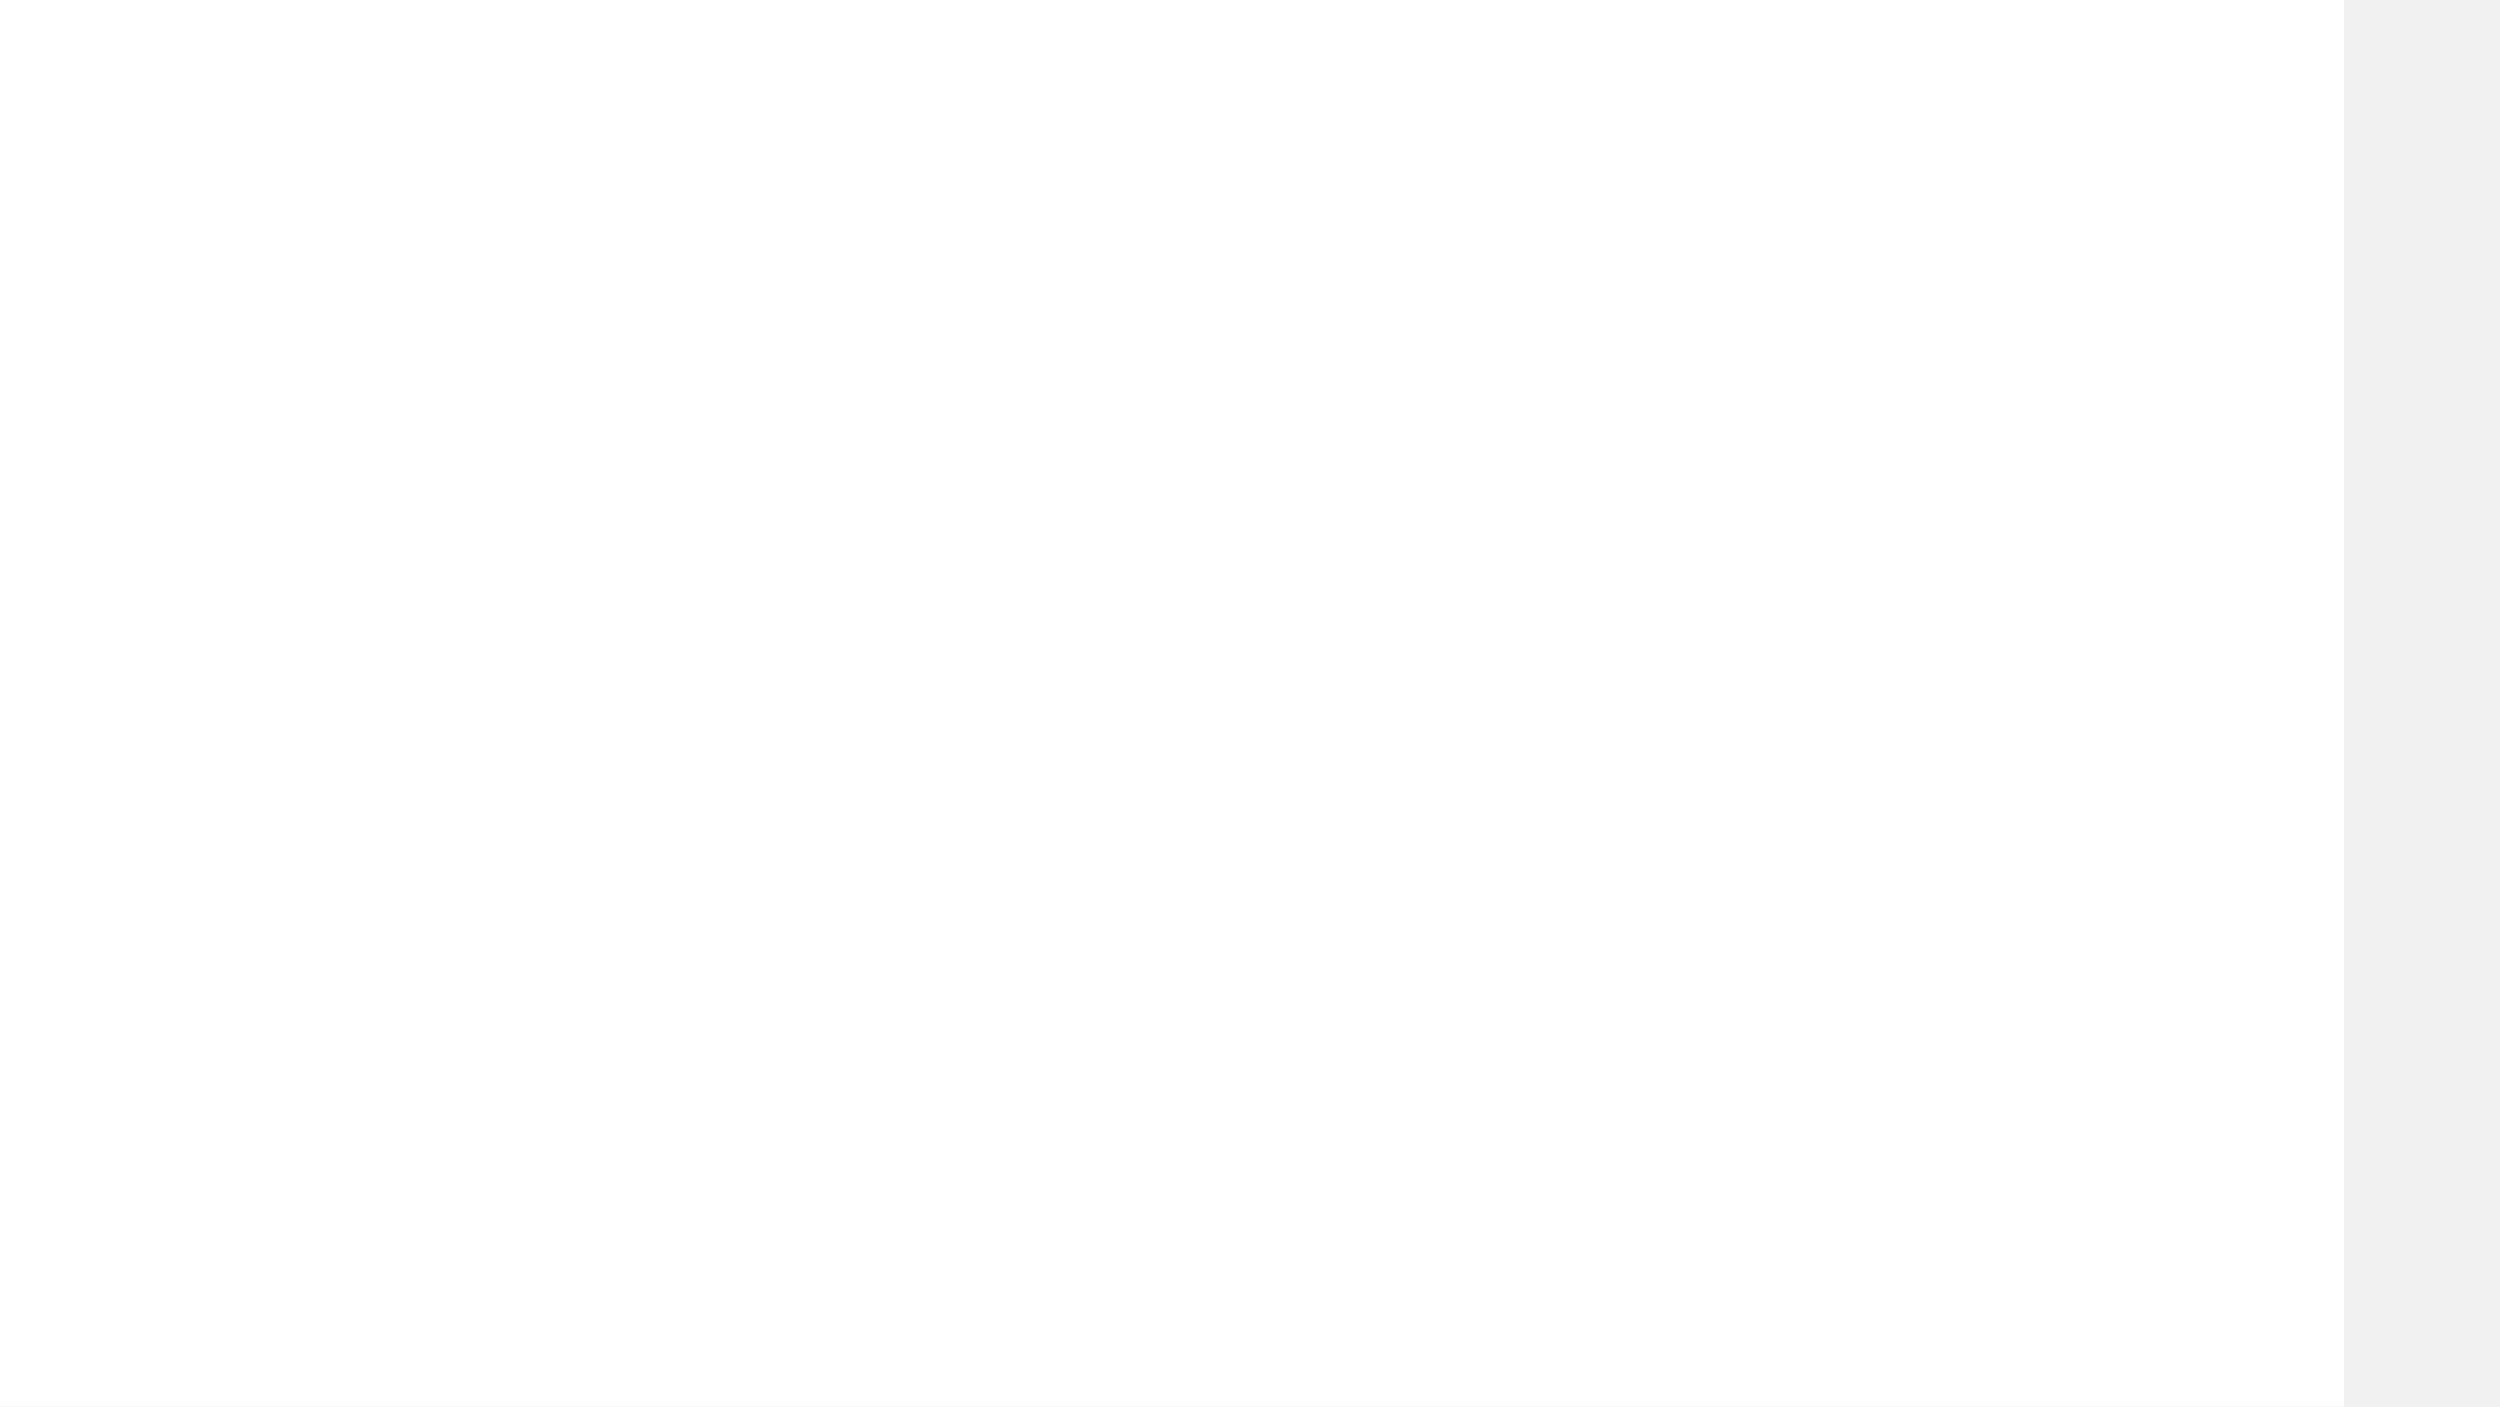
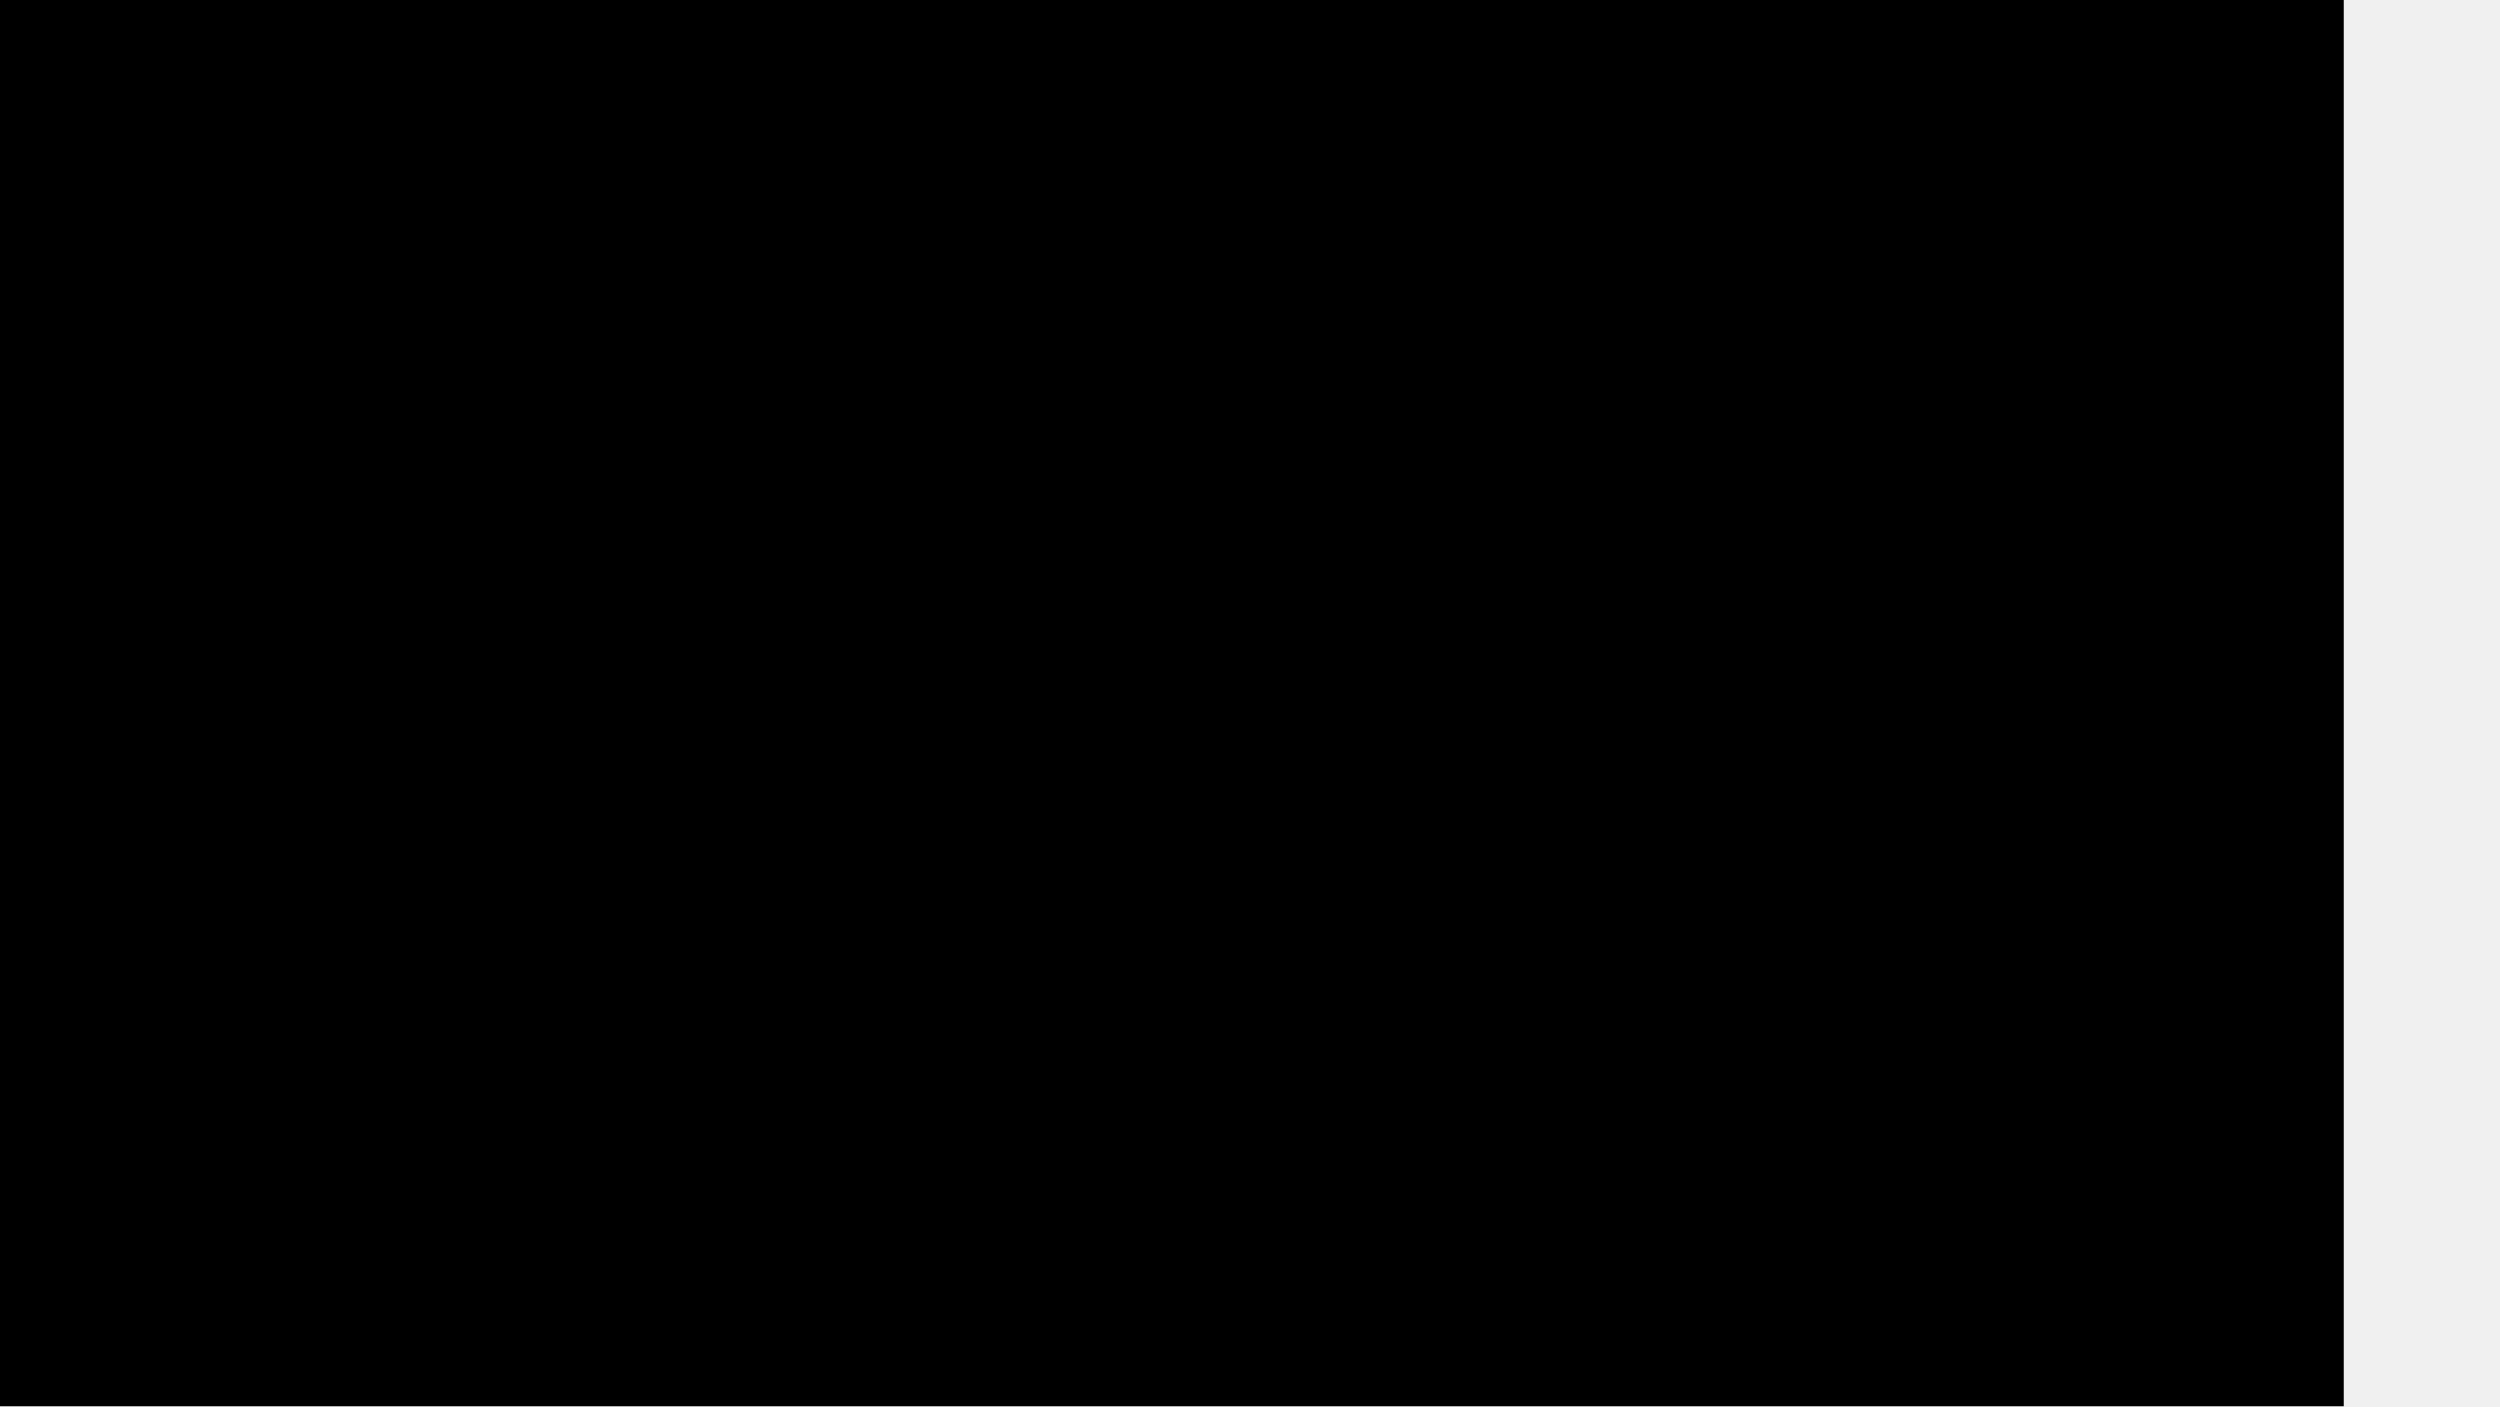
<svg xmlns="http://www.w3.org/2000/svg" width="1600" height="900" viewBox="0 0 1600 900" id="svg2" version="1.1">
  <defs id="defs4" />
  <g id="layer1" transform="translate(0,-152.3622)">
-     <rect style="fill:#FFFFFF;stroke:none;stroke-width:10;stroke-linejoin:round" id="rect4185" width="1600" height="900" x="-100" y="152.362" ry="0" />
+     <rect style="fill:#000000;stroke:none;stroke-width:10;stroke-linejoin:round" id="rect4185" width="1600" height="900" x="-100" y="152.362" ry="0" />
    <text xml:space="preserve" style="font-style:normal;font-weight:normal;font-size:40px;line-height:1.25;font-family:sans-serif;letter-spacing:0px;word-spacing:0px;fill:#ff7f2a;fill-opacity:1;stroke:none" x="200" y="352.362" id="text4948">
      <tspan id="tspan4946" x="200" y="388.855" />
    </text>
    <g id="g5290">
      <flowRoot transform="translate(0,152.3622)" style="font-style:normal;font-variant:normal;font-weight:normal;font-stretch:normal;font-size:40px;line-height:1.25;font-family:'Trebuchet MS';-inkscape-font-specification:'Trebuchet MS, Normal';font-variant-ligatures:normal;font-variant-caps:normal;font-variant-numeric:normal;font-feature-settings:normal;text-align:start;letter-spacing:0px;word-spacing:0px;writing-mode:lr-tb;text-anchor:start;fill:#ff6600;fill-opacity:1;stroke:none" id="flowRoot4950" xml:space="preserve">
        <flowRegion style="font-style:normal;font-variant:normal;font-weight:normal;font-stretch:normal;font-size:40px;font-family:'Trebuchet MS';-inkscape-font-specification:'Trebuchet MS, Normal';font-variant-ligatures:normal;font-variant-caps:normal;font-variant-numeric:normal;font-feature-settings:normal;text-align:start;writing-mode:lr-tb;text-anchor:start;fill:#ff6600" id="flowRegion4952">
          <rect style="font-style:normal;font-variant:normal;font-weight:normal;font-stretch:normal;font-size:40px;font-family:'Trebuchet MS';-inkscape-font-specification:'Trebuchet MS, Normal';font-variant-ligatures:normal;font-variant-caps:normal;font-variant-numeric:normal;font-feature-settings:normal;text-align:start;writing-mode:lr-tb;text-anchor:start;fill:#ff6600" y="200" x="200" height="100" width="200" id="rect4954" />
        </flowRegion>
        <flowPara id="flowPara4956">Step 0</flowPara>
      </flowRoot>
      <g id="g5271">
        <flowRoot transform="translate(40,212.3622)" xml:space="preserve" id="flowRoot4950-9" style="font-style:normal;font-variant:normal;font-weight:normal;font-stretch:normal;font-size:26.667px;line-height:1.25;font-family:'Trebuchet MS';-inkscape-font-specification:'Trebuchet MS, Normal';font-variant-ligatures:normal;font-variant-caps:normal;font-variant-numeric:normal;font-feature-settings:normal;text-align:start;letter-spacing:0px;word-spacing:0px;writing-mode:lr-tb;text-anchor:start;fill:#ffb380;fill-opacity:1;stroke:none">
          <flowRegion id="flowRegion4952-0" style="font-style:normal;font-variant:normal;font-weight:normal;font-stretch:normal;font-size:26.667px;font-family:'Trebuchet MS';-inkscape-font-specification:'Trebuchet MS, Normal';font-variant-ligatures:normal;font-variant-caps:normal;font-variant-numeric:normal;font-feature-settings:normal;text-align:start;writing-mode:lr-tb;text-anchor:start;fill:#ffb380">
            <rect id="rect4954-3" width="960" height="40" x="200" y="200" style="font-style:normal;font-variant:normal;font-weight:normal;font-stretch:normal;font-size:26.667px;font-family:'Trebuchet MS';-inkscape-font-specification:'Trebuchet MS, Normal';font-variant-ligatures:normal;font-variant-caps:normal;font-variant-numeric:normal;font-feature-settings:normal;text-align:start;writing-mode:lr-tb;text-anchor:start;fill:#ffb380" />
          </flowRegion>
          <flowPara id="flowPara4956-5">Create GitHub repository</flowPara>
        </flowRoot>
        <flowRoot transform="translate(40,252.3622)" xml:space="preserve" id="flowRoot4950-9-6" style="font-style:normal;font-variant:normal;font-weight:normal;font-stretch:normal;font-size:26.667px;line-height:1.25;font-family:'Trebuchet MS';-inkscape-font-specification:'Trebuchet MS, Normal';font-variant-ligatures:normal;font-variant-caps:normal;font-variant-numeric:normal;font-feature-settings:normal;text-align:start;letter-spacing:0px;word-spacing:0px;writing-mode:lr-tb;text-anchor:start;fill:#ffb380;fill-opacity:1;stroke:none">
          <flowRegion id="flowRegion4952-0-6" style="font-style:normal;font-variant:normal;font-weight:normal;font-stretch:normal;font-size:26.667px;font-family:'Trebuchet MS';-inkscape-font-specification:'Trebuchet MS, Normal';font-variant-ligatures:normal;font-variant-caps:normal;font-variant-numeric:normal;font-feature-settings:normal;text-align:start;writing-mode:lr-tb;text-anchor:start;fill:#ffb380">
            <rect id="rect4954-3-5" width="960" height="40" x="200" y="200" style="font-style:normal;font-variant:normal;font-weight:normal;font-stretch:normal;font-size:26.667px;font-family:'Trebuchet MS';-inkscape-font-specification:'Trebuchet MS, Normal';font-variant-ligatures:normal;font-variant-caps:normal;font-variant-numeric:normal;font-feature-settings:normal;text-align:start;writing-mode:lr-tb;text-anchor:start;fill:#ffb380" />
          </flowRegion>
          <flowPara id="flowPara5116">Clone it on my computer</flowPara>
        </flowRoot>
        <flowRoot transform="translate(40,292.3622)" xml:space="preserve" id="flowRoot4950-9-6-9" style="font-style:normal;font-variant:normal;font-weight:normal;font-stretch:normal;font-size:26.667px;line-height:1.25;font-family:'Trebuchet MS';-inkscape-font-specification:'Trebuchet MS, Normal';font-variant-ligatures:normal;font-variant-caps:normal;font-variant-numeric:normal;font-feature-settings:normal;text-align:start;letter-spacing:0px;word-spacing:0px;writing-mode:lr-tb;text-anchor:start;fill:#ffb380;fill-opacity:1;stroke:none">
          <flowRegion id="flowRegion4952-0-6-7" style="font-style:normal;font-variant:normal;font-weight:normal;font-stretch:normal;font-size:26.667px;font-family:'Trebuchet MS';-inkscape-font-specification:'Trebuchet MS, Normal';font-variant-ligatures:normal;font-variant-caps:normal;font-variant-numeric:normal;font-feature-settings:normal;text-align:start;writing-mode:lr-tb;text-anchor:start;fill:#ffb380">
            <rect id="rect4954-3-5-8" width="960" height="40" x="200" y="200" style="font-style:normal;font-variant:normal;font-weight:normal;font-stretch:normal;font-size:26.667px;font-family:'Trebuchet MS';-inkscape-font-specification:'Trebuchet MS, Normal';font-variant-ligatures:normal;font-variant-caps:normal;font-variant-numeric:normal;font-feature-settings:normal;text-align:start;writing-mode:lr-tb;text-anchor:start;fill:#ffb380" />
          </flowRegion>
          <flowPara id="flowPara5116-8">Create a gonnabe.txt with the brief description of a project (&lt;1page)</flowPara>
        </flowRoot>
      </g>
    </g>
    <g id="g5323">
      <flowRoot style="font-style:normal;font-variant:normal;font-weight:normal;font-stretch:normal;font-size:40px;line-height:1.25;font-family:'Trebuchet MS';-inkscape-font-specification:'Trebuchet MS, Normal';font-variant-ligatures:normal;font-variant-caps:normal;font-variant-numeric:normal;font-feature-settings:normal;text-align:start;letter-spacing:0px;word-spacing:0px;writing-mode:lr-tb;text-anchor:start;fill:#ff6600;fill-opacity:1;stroke:none" id="flowRoot4950-3" xml:space="preserve" transform="translate(0,352.3622)">
        <flowRegion style="font-style:normal;font-variant:normal;font-weight:normal;font-stretch:normal;font-size:40px;font-family:'Trebuchet MS';-inkscape-font-specification:'Trebuchet MS, Normal';font-variant-ligatures:normal;font-variant-caps:normal;font-variant-numeric:normal;font-feature-settings:normal;text-align:start;writing-mode:lr-tb;text-anchor:start;fill:#ff6600" id="flowRegion4952-3">
          <rect style="font-style:normal;font-variant:normal;font-weight:normal;font-stretch:normal;font-size:40px;font-family:'Trebuchet MS';-inkscape-font-specification:'Trebuchet MS, Normal';font-variant-ligatures:normal;font-variant-caps:normal;font-variant-numeric:normal;font-feature-settings:normal;text-align:start;writing-mode:lr-tb;text-anchor:start;fill:#ff6600" y="200" x="200" height="100" width="200" id="rect4954-9" />
        </flowRegion>
        <flowPara id="flowPara4956-6">Step 1</flowPara>
      </flowRoot>
      <g id="g5304">
        <flowRoot transform="translate(40,412.3622)" xml:space="preserve" id="flowRoot4950-9-3" style="font-style:normal;font-variant:normal;font-weight:normal;font-stretch:normal;font-size:26.667px;line-height:1.25;font-family:'Trebuchet MS';-inkscape-font-specification:'Trebuchet MS, Normal';font-variant-ligatures:normal;font-variant-caps:normal;font-variant-numeric:normal;font-feature-settings:normal;text-align:start;letter-spacing:0px;word-spacing:0px;writing-mode:lr-tb;text-anchor:start;fill:#ffb380;fill-opacity:1;stroke:none">
          <flowRegion id="flowRegion4952-0-4" style="font-style:normal;font-variant:normal;font-weight:normal;font-stretch:normal;font-size:26.667px;font-family:'Trebuchet MS';-inkscape-font-specification:'Trebuchet MS, Normal';font-variant-ligatures:normal;font-variant-caps:normal;font-variant-numeric:normal;font-feature-settings:normal;text-align:start;writing-mode:lr-tb;text-anchor:start;fill:#ffb380">
            <rect id="rect4954-3-9" width="960" height="40" x="200" y="200" style="font-style:normal;font-variant:normal;font-weight:normal;font-stretch:normal;font-size:26.667px;font-family:'Trebuchet MS';-inkscape-font-specification:'Trebuchet MS, Normal';font-variant-ligatures:normal;font-variant-caps:normal;font-variant-numeric:normal;font-feature-settings:normal;text-align:start;writing-mode:lr-tb;text-anchor:start;fill:#ffb380" />
          </flowRegion>
          <flowPara id="flowPara4956-5-6">Make first commit/push to GitHub</flowPara>
        </flowRoot>
        <flowRoot transform="translate(40,452.3622)" xml:space="preserve" id="flowRoot4950-9-3-6" style="font-style:normal;font-variant:normal;font-weight:normal;font-stretch:normal;font-size:26.667px;line-height:1.25;font-family:'Trebuchet MS';-inkscape-font-specification:'Trebuchet MS, Normal';font-variant-ligatures:normal;font-variant-caps:normal;font-variant-numeric:normal;font-feature-settings:normal;text-align:start;letter-spacing:0px;word-spacing:0px;writing-mode:lr-tb;text-anchor:start;fill:#ffb380;fill-opacity:1;stroke:none">
          <flowRegion id="flowRegion4952-0-4-7" style="font-style:normal;font-variant:normal;font-weight:normal;font-stretch:normal;font-size:26.667px;font-family:'Trebuchet MS';-inkscape-font-specification:'Trebuchet MS, Normal';font-variant-ligatures:normal;font-variant-caps:normal;font-variant-numeric:normal;font-feature-settings:normal;text-align:start;writing-mode:lr-tb;text-anchor:start;fill:#ffb380">
            <rect id="rect4954-3-9-4" width="960" height="40" x="200" y="200" style="font-style:normal;font-variant:normal;font-weight:normal;font-stretch:normal;font-size:26.667px;font-family:'Trebuchet MS';-inkscape-font-specification:'Trebuchet MS, Normal';font-variant-ligatures:normal;font-variant-caps:normal;font-variant-numeric:normal;font-feature-settings:normal;text-align:start;writing-mode:lr-tb;text-anchor:start;fill:#ffb380" />
          </flowRegion>
          <flowPara id="flowPara4956-5-6-6">Make a simple vector sketch.svg to illustrate the project vision</flowPara>
        </flowRoot>
        <flowRoot transform="translate(40,492.3622)" xml:space="preserve" id="flowRoot4950-9-3-2" style="font-style:normal;font-variant:normal;font-weight:normal;font-stretch:normal;font-size:26.667px;line-height:1.25;font-family:'Trebuchet MS';-inkscape-font-specification:'Trebuchet MS, Normal';font-variant-ligatures:normal;font-variant-caps:normal;font-variant-numeric:normal;font-feature-settings:normal;text-align:start;letter-spacing:0px;word-spacing:0px;writing-mode:lr-tb;text-anchor:start;fill:#ffb380;fill-opacity:1;stroke:none">
          <flowRegion id="flowRegion4952-0-4-6" style="font-style:normal;font-variant:normal;font-weight:normal;font-stretch:normal;font-size:26.667px;font-family:'Trebuchet MS';-inkscape-font-specification:'Trebuchet MS, Normal';font-variant-ligatures:normal;font-variant-caps:normal;font-variant-numeric:normal;font-feature-settings:normal;text-align:start;writing-mode:lr-tb;text-anchor:start;fill:#ffb380">
            <rect id="rect4954-3-9-9" width="960" height="40" x="200" y="200" style="font-style:normal;font-variant:normal;font-weight:normal;font-stretch:normal;font-size:26.667px;font-family:'Trebuchet MS';-inkscape-font-specification:'Trebuchet MS, Normal';font-variant-ligatures:normal;font-variant-caps:normal;font-variant-numeric:normal;font-feature-settings:normal;text-align:start;writing-mode:lr-tb;text-anchor:start;fill:#ffb380" />
          </flowRegion>
          <flowPara id="flowPara4956-5-6-4">Make another commit/push. Do another one at the end of each Step</flowPara>
        </flowRoot>
      </g>
    </g>
    <g transform="translate(0,200)" id="g5323-4">
      <flowRoot style="font-style:normal;font-variant:normal;font-weight:normal;font-stretch:normal;font-size:40px;line-height:1.25;font-family:'Trebuchet MS';-inkscape-font-specification:'Trebuchet MS, Normal';font-variant-ligatures:normal;font-variant-caps:normal;font-variant-numeric:normal;font-feature-settings:normal;text-align:start;letter-spacing:0px;word-spacing:0px;writing-mode:lr-tb;text-anchor:start;fill:#ff6600;fill-opacity:1;stroke:none" id="flowRoot4950-3-1" xml:space="preserve" transform="translate(0,352.3622)">
        <flowRegion style="font-style:normal;font-variant:normal;font-weight:normal;font-stretch:normal;font-size:40px;font-family:'Trebuchet MS';-inkscape-font-specification:'Trebuchet MS, Normal';font-variant-ligatures:normal;font-variant-caps:normal;font-variant-numeric:normal;font-feature-settings:normal;text-align:start;writing-mode:lr-tb;text-anchor:start;fill:#ff6600" id="flowRegion4952-3-0">
          <rect style="font-style:normal;font-variant:normal;font-weight:normal;font-stretch:normal;font-size:40px;font-family:'Trebuchet MS';-inkscape-font-specification:'Trebuchet MS, Normal';font-variant-ligatures:normal;font-variant-caps:normal;font-variant-numeric:normal;font-feature-settings:normal;text-align:start;writing-mode:lr-tb;text-anchor:start;fill:#ff6600" y="200" x="200" height="100" width="200" id="rect4954-9-9" />
        </flowRegion>
        <flowPara id="flowPara4956-6-7">Step 2</flowPara>
      </flowRoot>
      <g id="g5304-8">
        <flowRoot transform="translate(40,412.3622)" xml:space="preserve" id="flowRoot4950-9-3-1" style="font-style:normal;font-variant:normal;font-weight:normal;font-stretch:normal;font-size:26.667px;line-height:1.25;font-family:'Trebuchet MS';-inkscape-font-specification:'Trebuchet MS, Normal';font-variant-ligatures:normal;font-variant-caps:normal;font-variant-numeric:normal;font-feature-settings:normal;text-align:start;letter-spacing:0px;word-spacing:0px;writing-mode:lr-tb;text-anchor:start;fill:#ffb380;fill-opacity:1;stroke:none">
          <flowRegion id="flowRegion4952-0-4-9" style="font-style:normal;font-variant:normal;font-weight:normal;font-stretch:normal;font-size:26.667px;font-family:'Trebuchet MS';-inkscape-font-specification:'Trebuchet MS, Normal';font-variant-ligatures:normal;font-variant-caps:normal;font-variant-numeric:normal;font-feature-settings:normal;text-align:start;writing-mode:lr-tb;text-anchor:start;fill:#ffb380">
            <rect id="rect4954-3-9-2" width="960" height="40" x="200" y="200" style="font-style:normal;font-variant:normal;font-weight:normal;font-stretch:normal;font-size:26.667px;font-family:'Trebuchet MS';-inkscape-font-specification:'Trebuchet MS, Normal';font-variant-ligatures:normal;font-variant-caps:normal;font-variant-numeric:normal;font-feature-settings:normal;text-align:start;writing-mode:lr-tb;text-anchor:start;fill:#ffb380" />
          </flowRegion>
          <flowPara id="flowPara4956-5-6-2">Create an index.html in project root folder as an entry point</flowPara>
        </flowRoot>
        <flowRoot transform="translate(40,452.3622)" xml:space="preserve" id="flowRoot4950-9-3-6-8" style="font-style:normal;font-variant:normal;font-weight:normal;font-stretch:normal;font-size:26.667px;line-height:1.25;font-family:'Trebuchet MS';-inkscape-font-specification:'Trebuchet MS, Normal';font-variant-ligatures:normal;font-variant-caps:normal;font-variant-numeric:normal;font-feature-settings:normal;text-align:start;letter-spacing:0px;word-spacing:0px;writing-mode:lr-tb;text-anchor:start;fill:#ffb380;fill-opacity:1;stroke:none">
          <flowRegion id="flowRegion4952-0-4-7-1" style="font-style:normal;font-variant:normal;font-weight:normal;font-stretch:normal;font-size:26.667px;font-family:'Trebuchet MS';-inkscape-font-specification:'Trebuchet MS, Normal';font-variant-ligatures:normal;font-variant-caps:normal;font-variant-numeric:normal;font-feature-settings:normal;text-align:start;writing-mode:lr-tb;text-anchor:start;fill:#ffb380">
            <rect id="rect4954-3-9-4-8" width="960" height="40" x="200" y="200" style="font-style:normal;font-variant:normal;font-weight:normal;font-stretch:normal;font-size:26.667px;font-family:'Trebuchet MS';-inkscape-font-specification:'Trebuchet MS, Normal';font-variant-ligatures:normal;font-variant-caps:normal;font-variant-numeric:normal;font-feature-settings:normal;text-align:start;writing-mode:lr-tb;text-anchor:start;fill:#ffb380" />
          </flowRegion>
          <flowPara id="flowPara4956-5-6-6-7">Create a style.css in project root folder for basic styling</flowPara>
        </flowRoot>
        <flowRoot transform="translate(40,492.3622)" xml:space="preserve" id="flowRoot4950-9-3-2-8" style="font-style:normal;font-variant:normal;font-weight:normal;font-stretch:normal;font-size:26.667px;line-height:1.25;font-family:'Trebuchet MS';-inkscape-font-specification:'Trebuchet MS, Normal';font-variant-ligatures:normal;font-variant-caps:normal;font-variant-numeric:normal;font-feature-settings:normal;text-align:start;letter-spacing:0px;word-spacing:0px;writing-mode:lr-tb;text-anchor:start;fill:#ffb380;fill-opacity:1;stroke:none">
          <flowRegion id="flowRegion4952-0-4-6-4" style="font-style:normal;font-variant:normal;font-weight:normal;font-stretch:normal;font-size:26.667px;font-family:'Trebuchet MS';-inkscape-font-specification:'Trebuchet MS, Normal';font-variant-ligatures:normal;font-variant-caps:normal;font-variant-numeric:normal;font-feature-settings:normal;text-align:start;writing-mode:lr-tb;text-anchor:start;fill:#ffb380">
            <rect id="rect4954-3-9-9-6" width="960" height="40" x="200" y="200" style="font-style:normal;font-variant:normal;font-weight:normal;font-stretch:normal;font-size:26.667px;font-family:'Trebuchet MS';-inkscape-font-specification:'Trebuchet MS, Normal';font-variant-ligatures:normal;font-variant-caps:normal;font-variant-numeric:normal;font-feature-settings:normal;text-align:start;writing-mode:lr-tb;text-anchor:start;fill:#ffb380" />
          </flowRegion>
          <flowPara id="flowPara4956-5-6-4-6">Create a script.js in project root folder for general page scripting</flowPara>
        </flowRoot>
      </g>
    </g>
  </g>
</svg>
